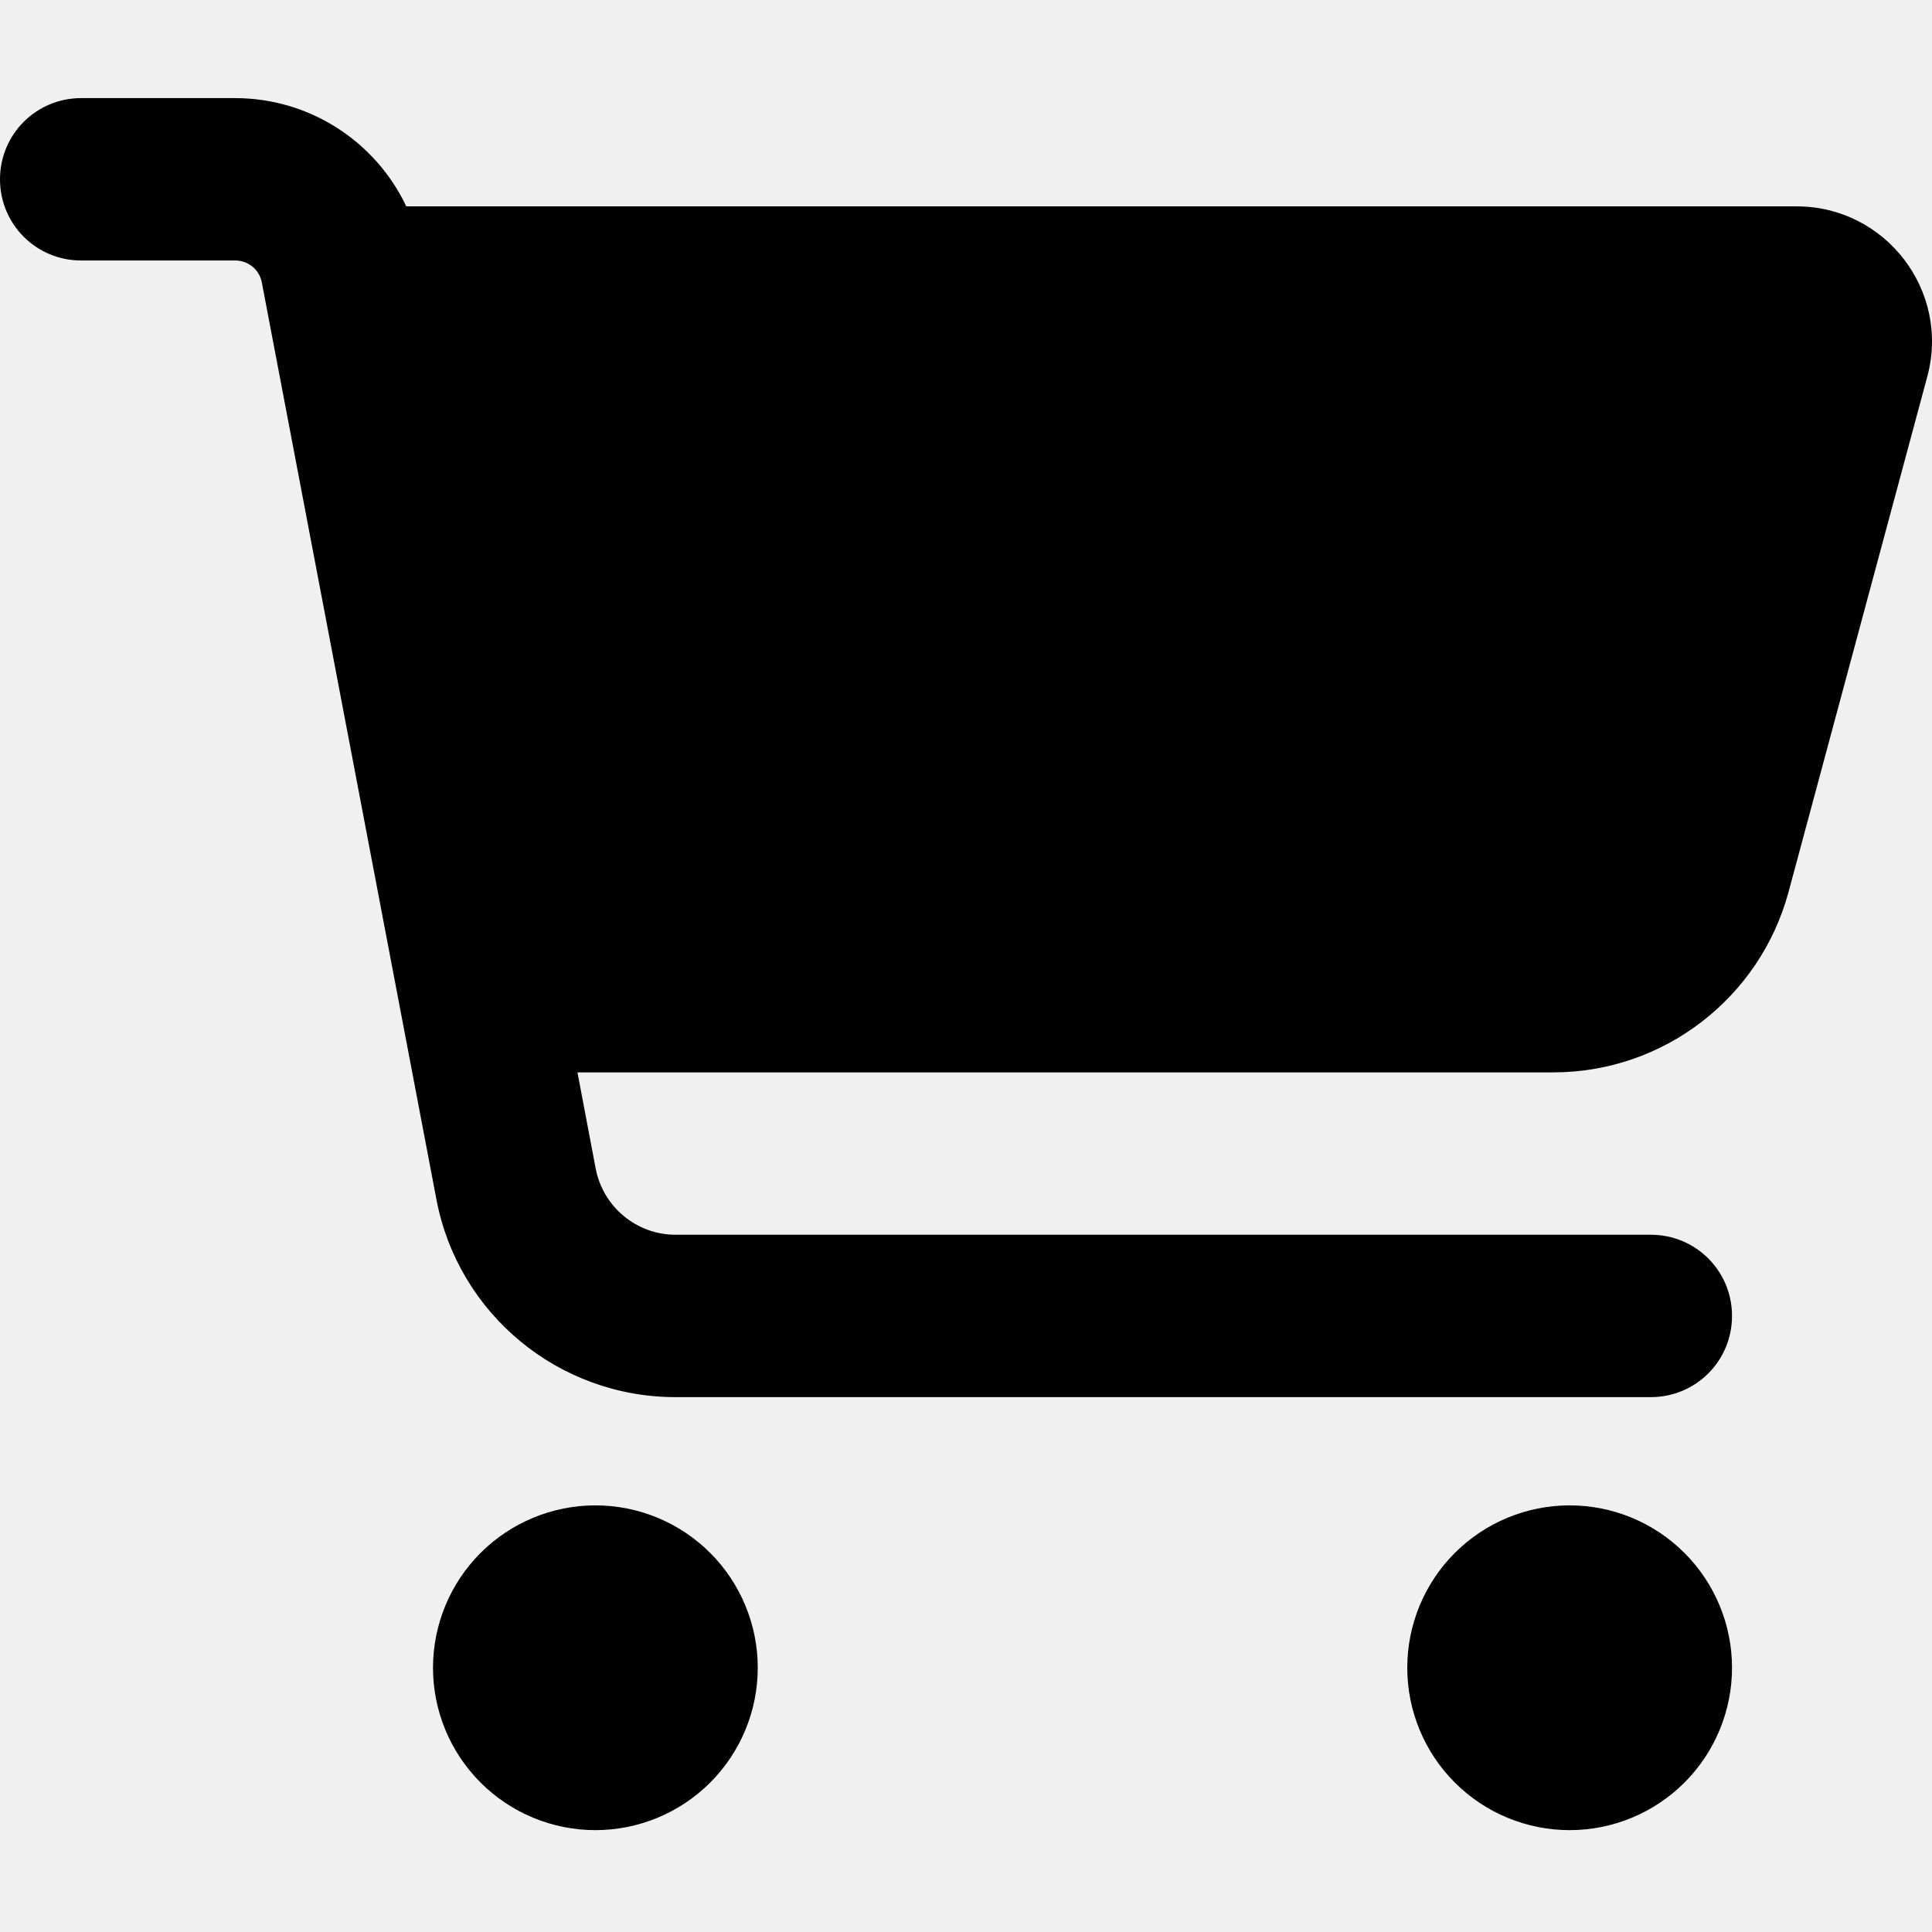
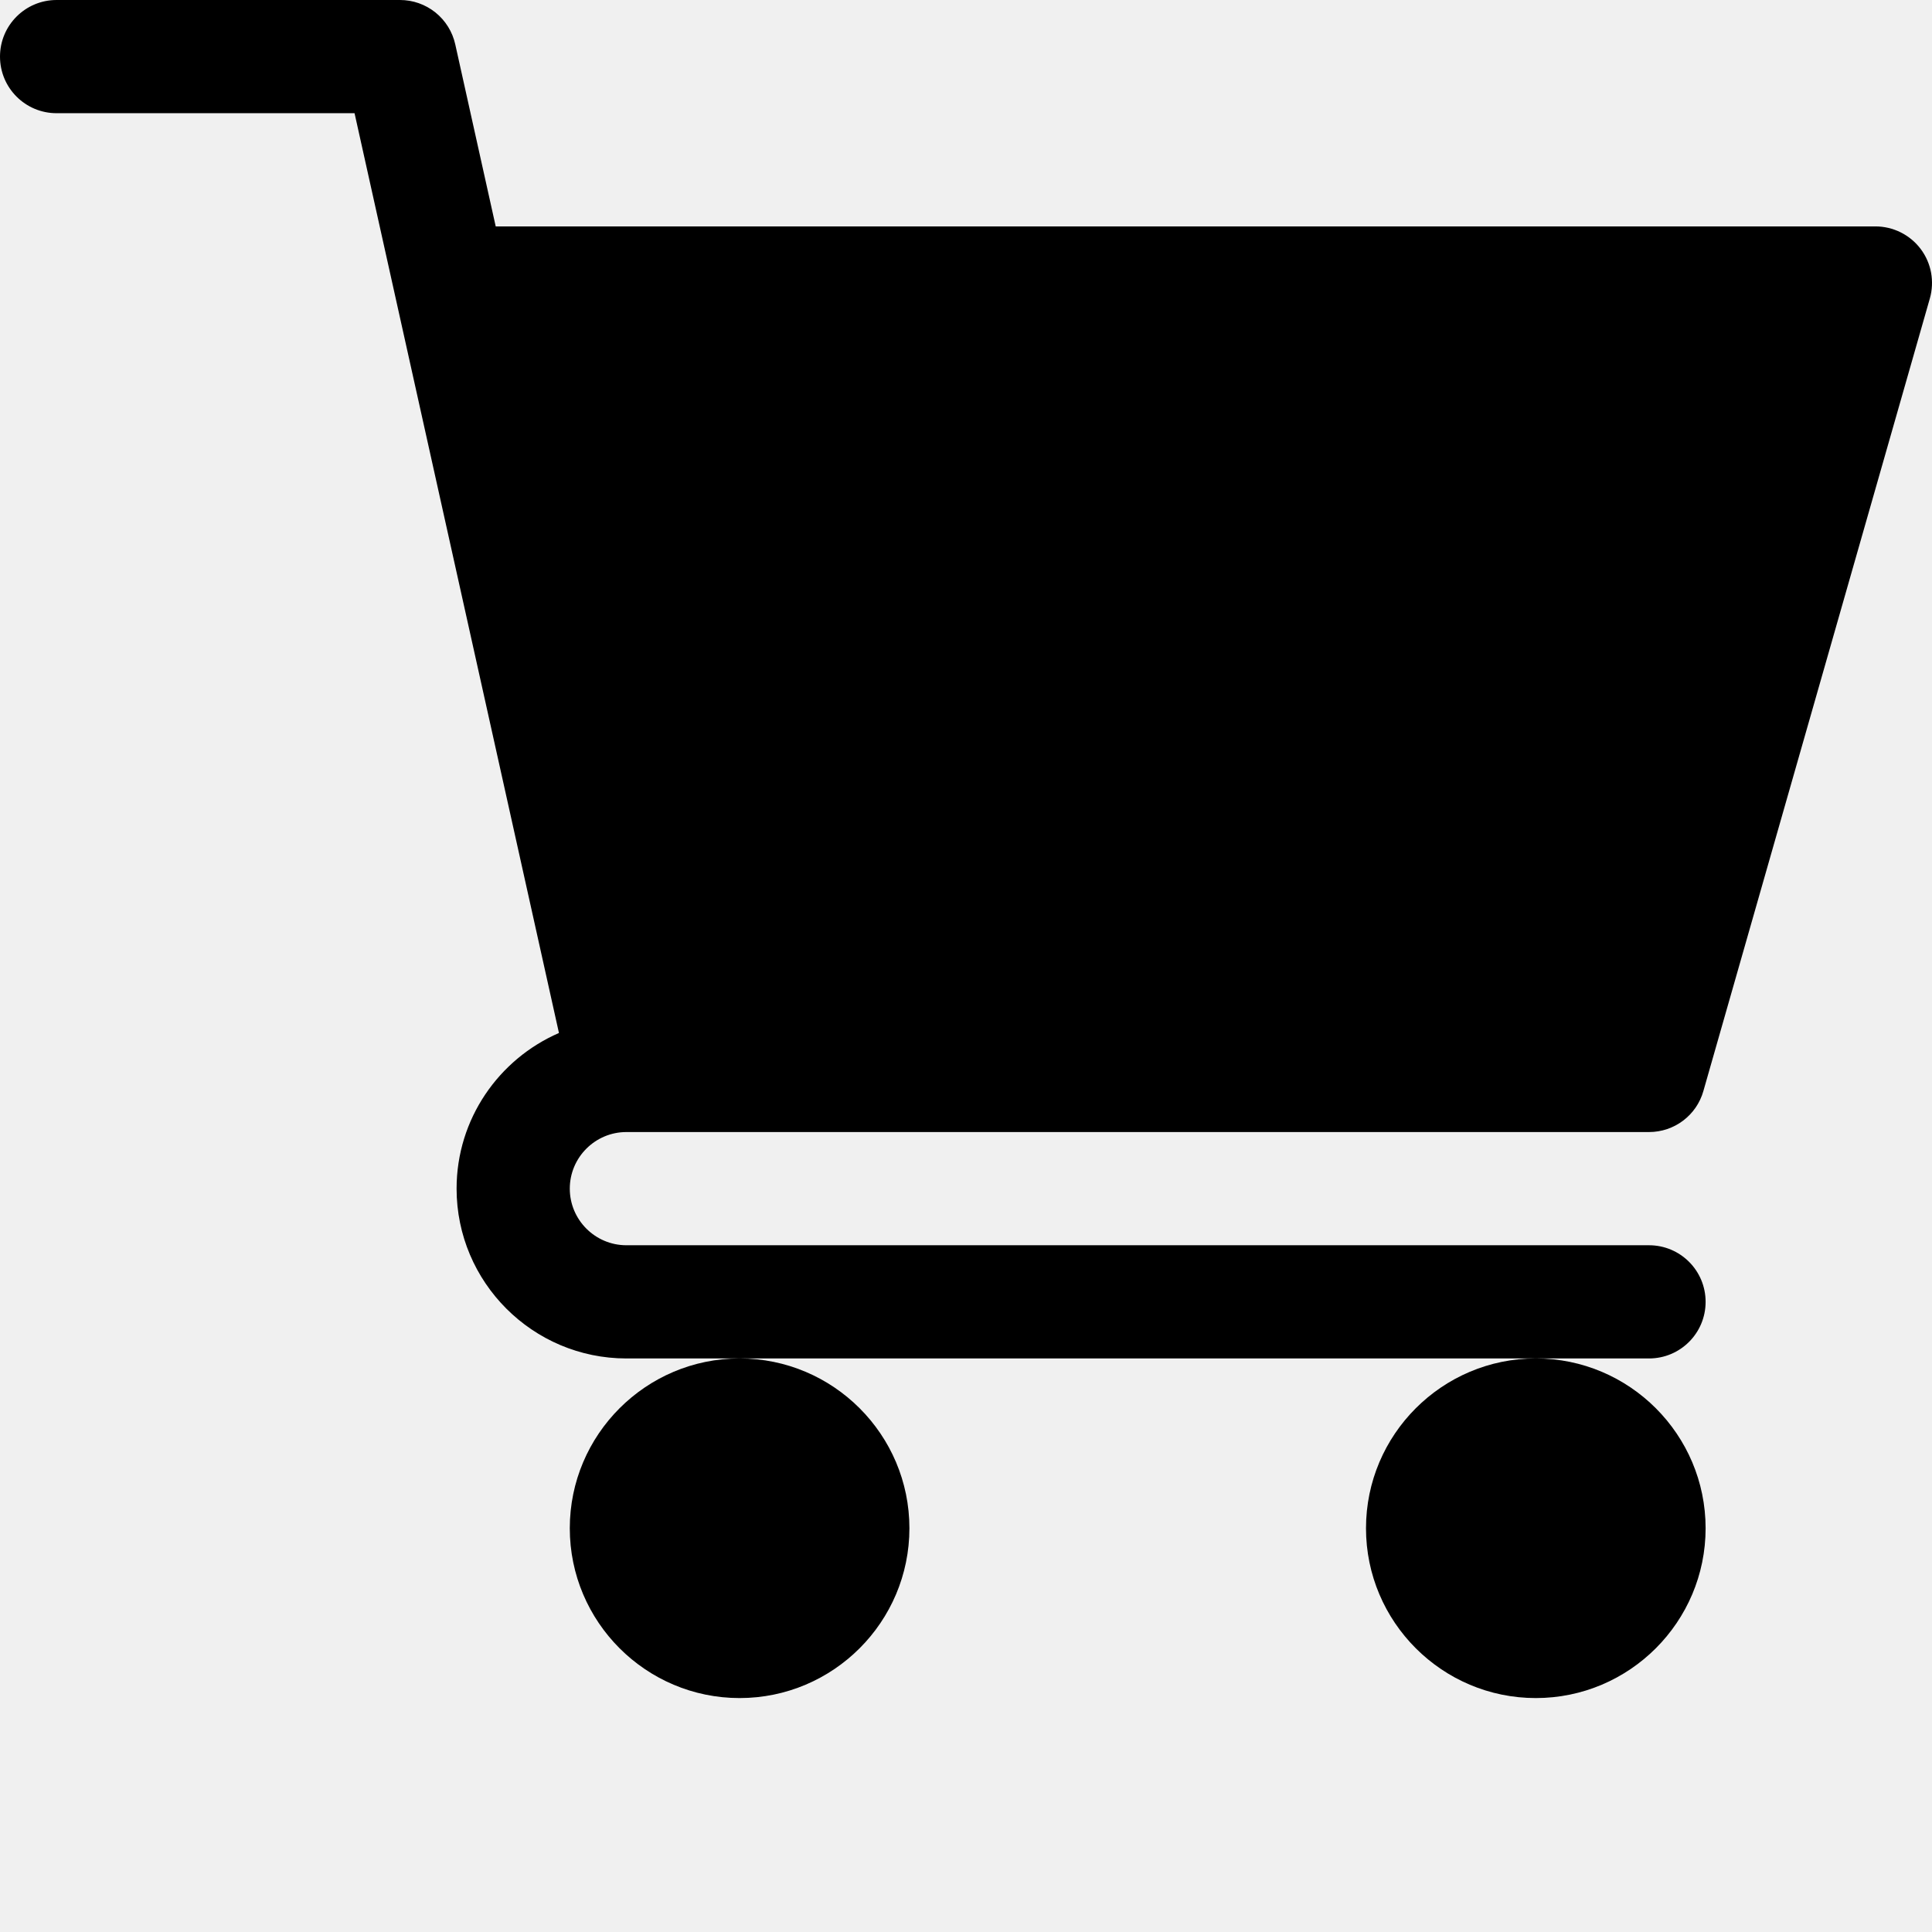
<svg xmlns="http://www.w3.org/2000/svg" width="512" height="512" viewBox="0 0 512 512" fill="none">
-   <path d="M0 47.516C0 35.593 9.592 26 21.516 26H62.306C82.029 26 99.51 37.475 107.669 54.688H476.126C499.704 54.688 516.917 77.1 510.731 99.871L473.975 236.406C466.355 264.556 440.805 284.189 411.669 284.189H153.031L157.872 309.739C159.844 319.87 168.72 327.221 179.029 327.221H437.488C449.411 327.221 459.003 336.814 459.003 348.737C459.003 360.66 449.411 370.253 437.488 370.253H179.029C148.011 370.253 121.385 348.199 115.647 317.808L69.388 74.859C68.761 71.452 65.802 69.032 62.306 69.032H21.516C9.592 69.032 0 59.439 0 47.516ZM114.751 441.972C114.751 436.321 115.864 430.725 118.027 425.504C120.189 420.284 123.359 415.54 127.355 411.544C131.35 407.548 136.095 404.378 141.315 402.216C146.536 400.054 152.132 398.94 157.782 398.94C163.433 398.94 169.029 400.054 174.25 402.216C179.47 404.378 184.215 407.548 188.21 411.544C192.206 415.54 195.376 420.284 197.538 425.504C199.701 430.725 200.814 436.321 200.814 441.972C200.814 447.623 199.701 453.218 197.538 458.44C195.376 463.66 192.206 468.404 188.21 472.4C184.215 476.395 179.47 479.565 174.25 481.728C169.029 483.89 163.433 485.004 157.782 485.004C152.132 485.004 146.536 483.89 141.315 481.728C136.095 479.565 131.35 476.395 127.355 472.4C123.359 468.404 120.189 463.66 118.027 458.44C115.864 453.218 114.751 447.623 114.751 441.972ZM415.972 398.94C427.384 398.94 438.33 403.474 446.4 411.544C454.47 419.614 459.003 430.56 459.003 441.972C459.003 453.384 454.47 464.33 446.4 472.4C438.33 480.47 427.384 485.004 415.972 485.004C404.56 485.004 393.614 480.47 385.544 472.4C377.474 464.33 372.94 453.384 372.94 441.972C372.94 430.56 377.474 419.614 385.544 411.544C393.614 403.474 404.56 398.94 415.972 398.94Z" fill="black" />
+   <g clip-path="url(#clip0_52_89)">
+     <path d="M166 300.004H437.004C443.714 300.004 449.602 295.566 451.418 289.121L511.422 79.117C512.711 74.59 511.828 69.727 508.988 65.965C507.587 64.113 505.776 62.61 503.697 61.575C501.617 60.54 499.327 60.001 497.004 60H131.37L120.647 11.75C119.907 8.417 118.053 5.436 115.39 3.3C112.726 1.163 109.414 -0.001 106 3.66661e-07H15C6.71 3.66661e-07 0 6.71 0 15C0 23.293 6.71 30 15 30H93.96L148.129 273.75C132.19 280.68 121 296.543 121 315.004C121 339.816 141.187 360.004 166 360.004H437.004C445.297 360.004 452.004 353.297 452.004 345.004C452.004 336.714 445.297 330.004 437.004 330.004H166C157.738 330.004 151 323.281 151 315.004C151 306.727 157.738 300.004 166 300.004ZM151 405.004C151 429.82 171.188 450.004 196.004 450.004C220.816 450.004 241.004 429.82 241.004 405.004C241.004 380.191 220.816 360.004 196.004 360.004C171.188 360.004 151 380.191 151 405.004ZM362.004 405.004C362.004 429.82 382.191 450.004 407.004 450.004C431.82 450.004 452.004 429.82 452.004 405.004C452.004 380.191 431.82 360.004 407.004 360.004C382.191 360.004 362.004 380.191 362.004 405.004Z" fill="black" />
+   </g>
+   <defs>
+     <clipPath id="clip0_52_89">
+       <rect width="512" height="512" fill="white" />
+     </clipPath>
+   </defs>
</svg>
